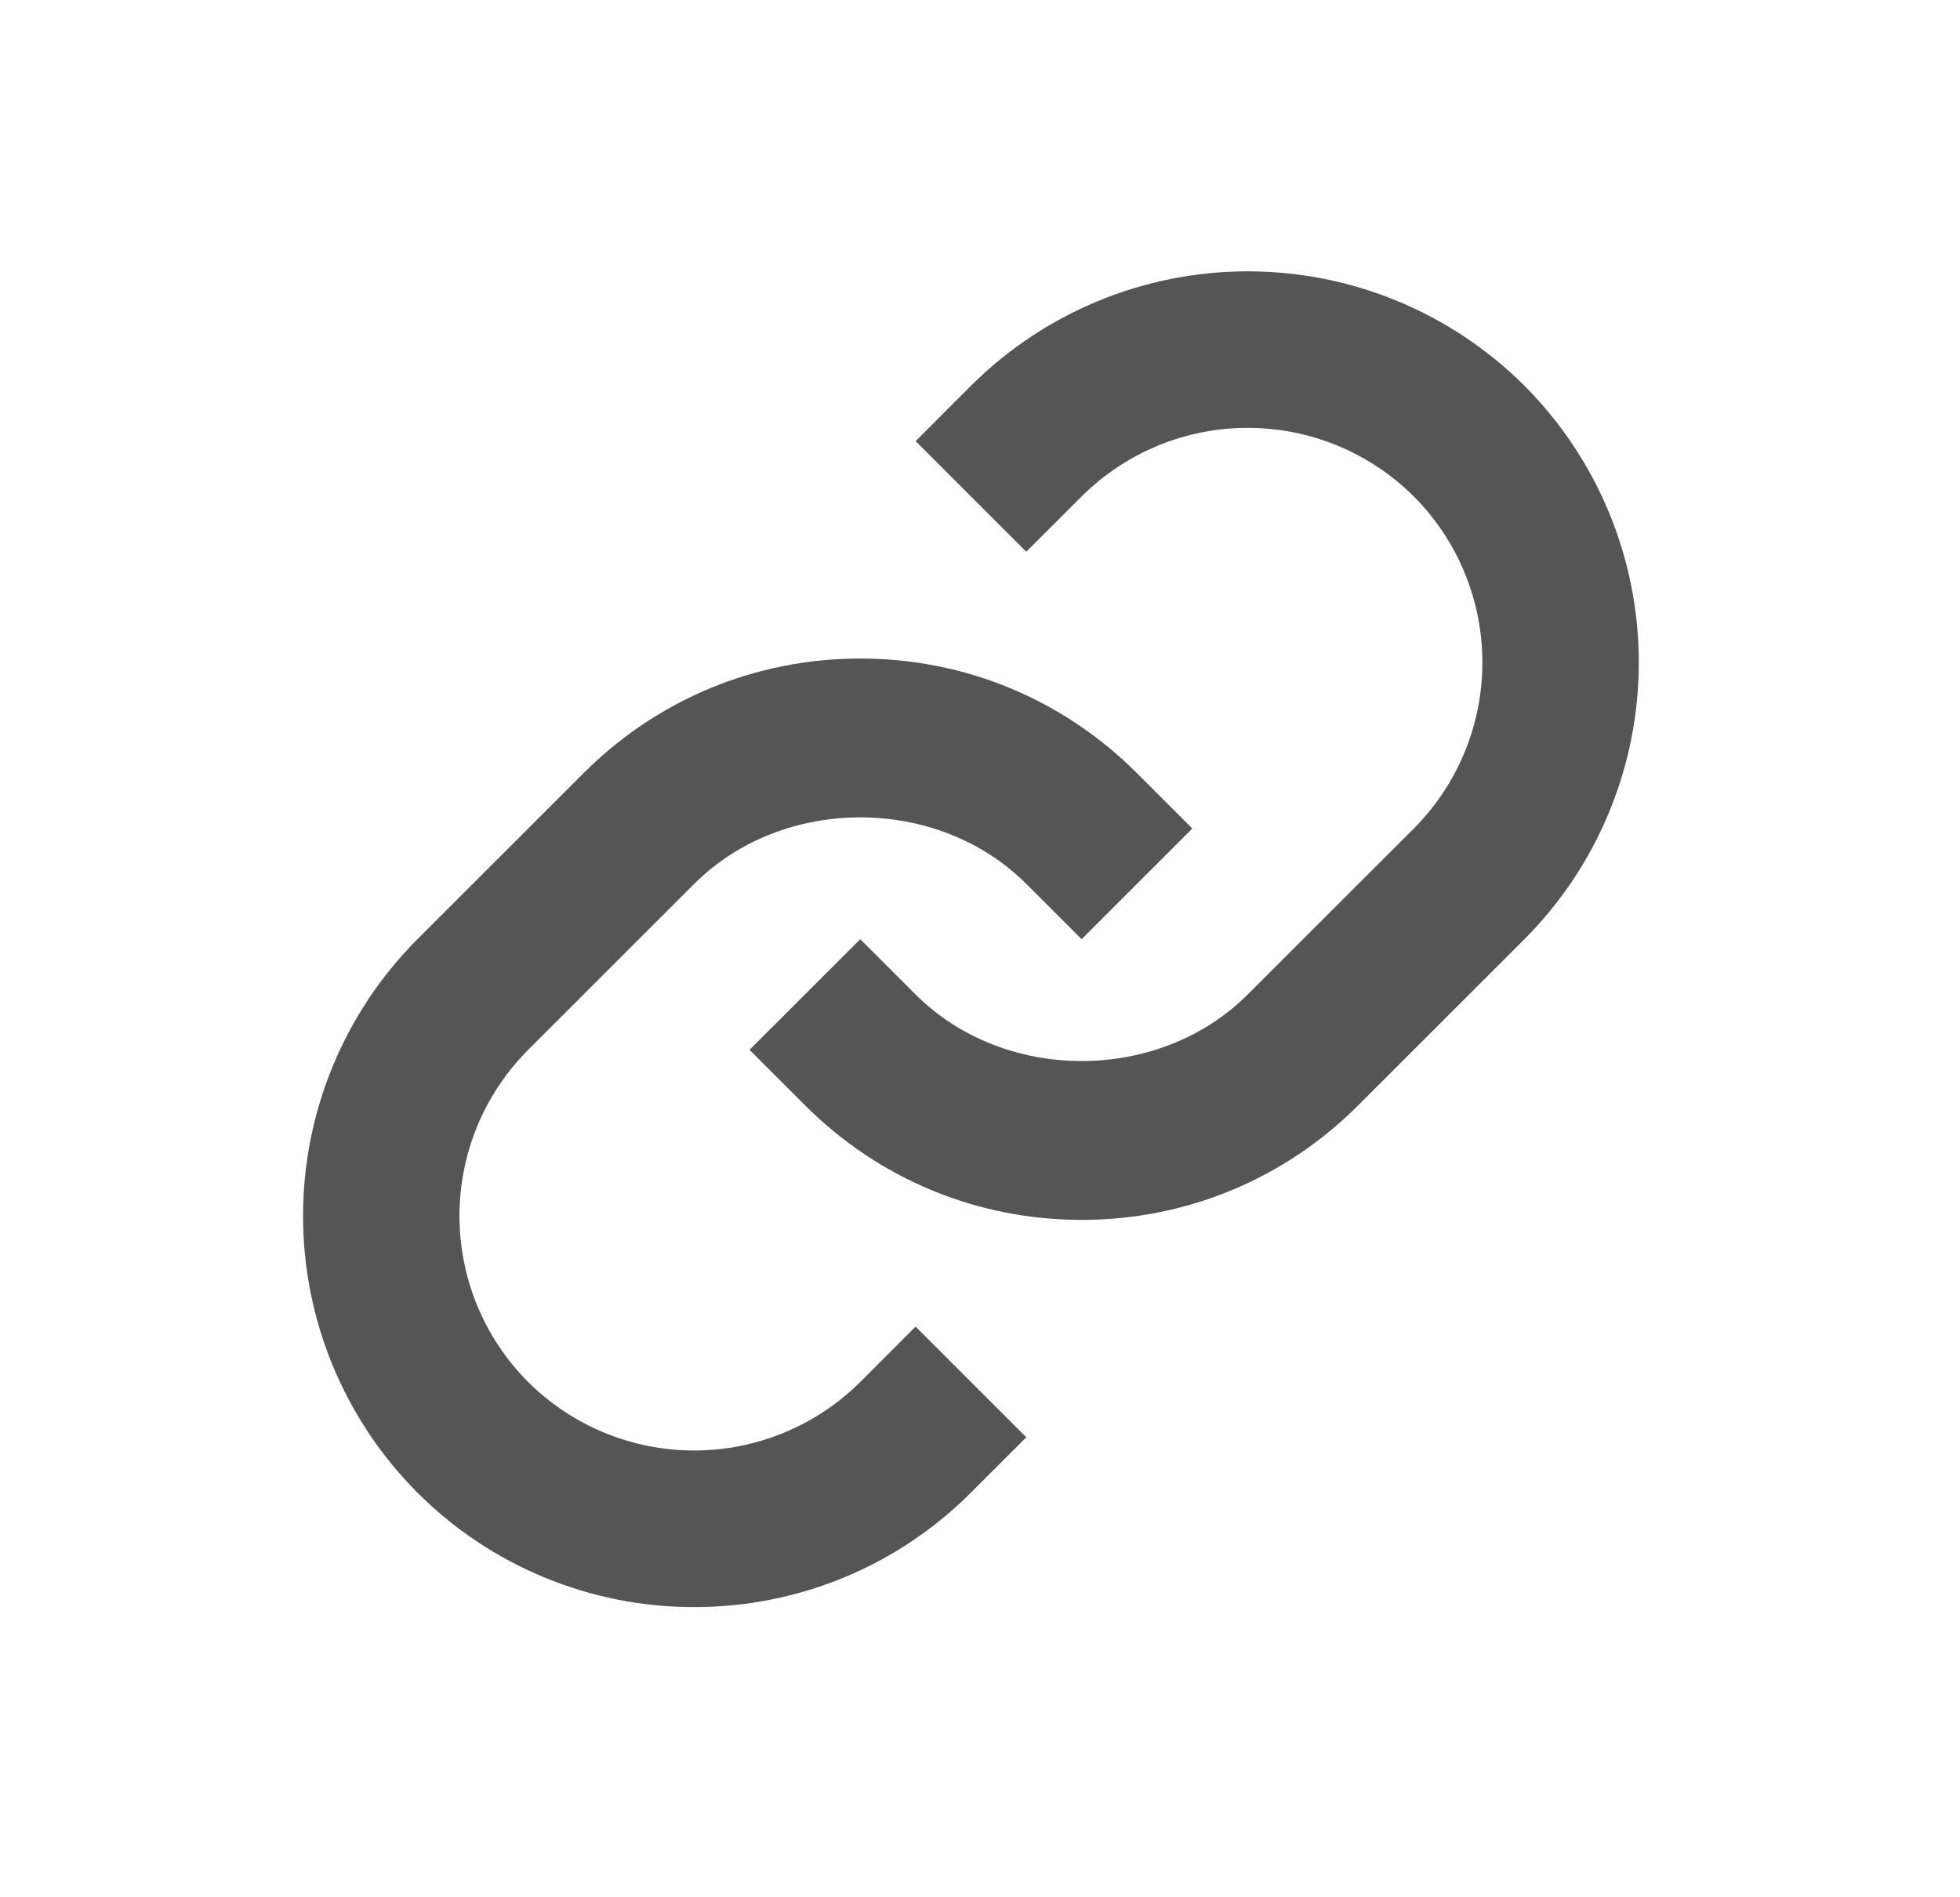
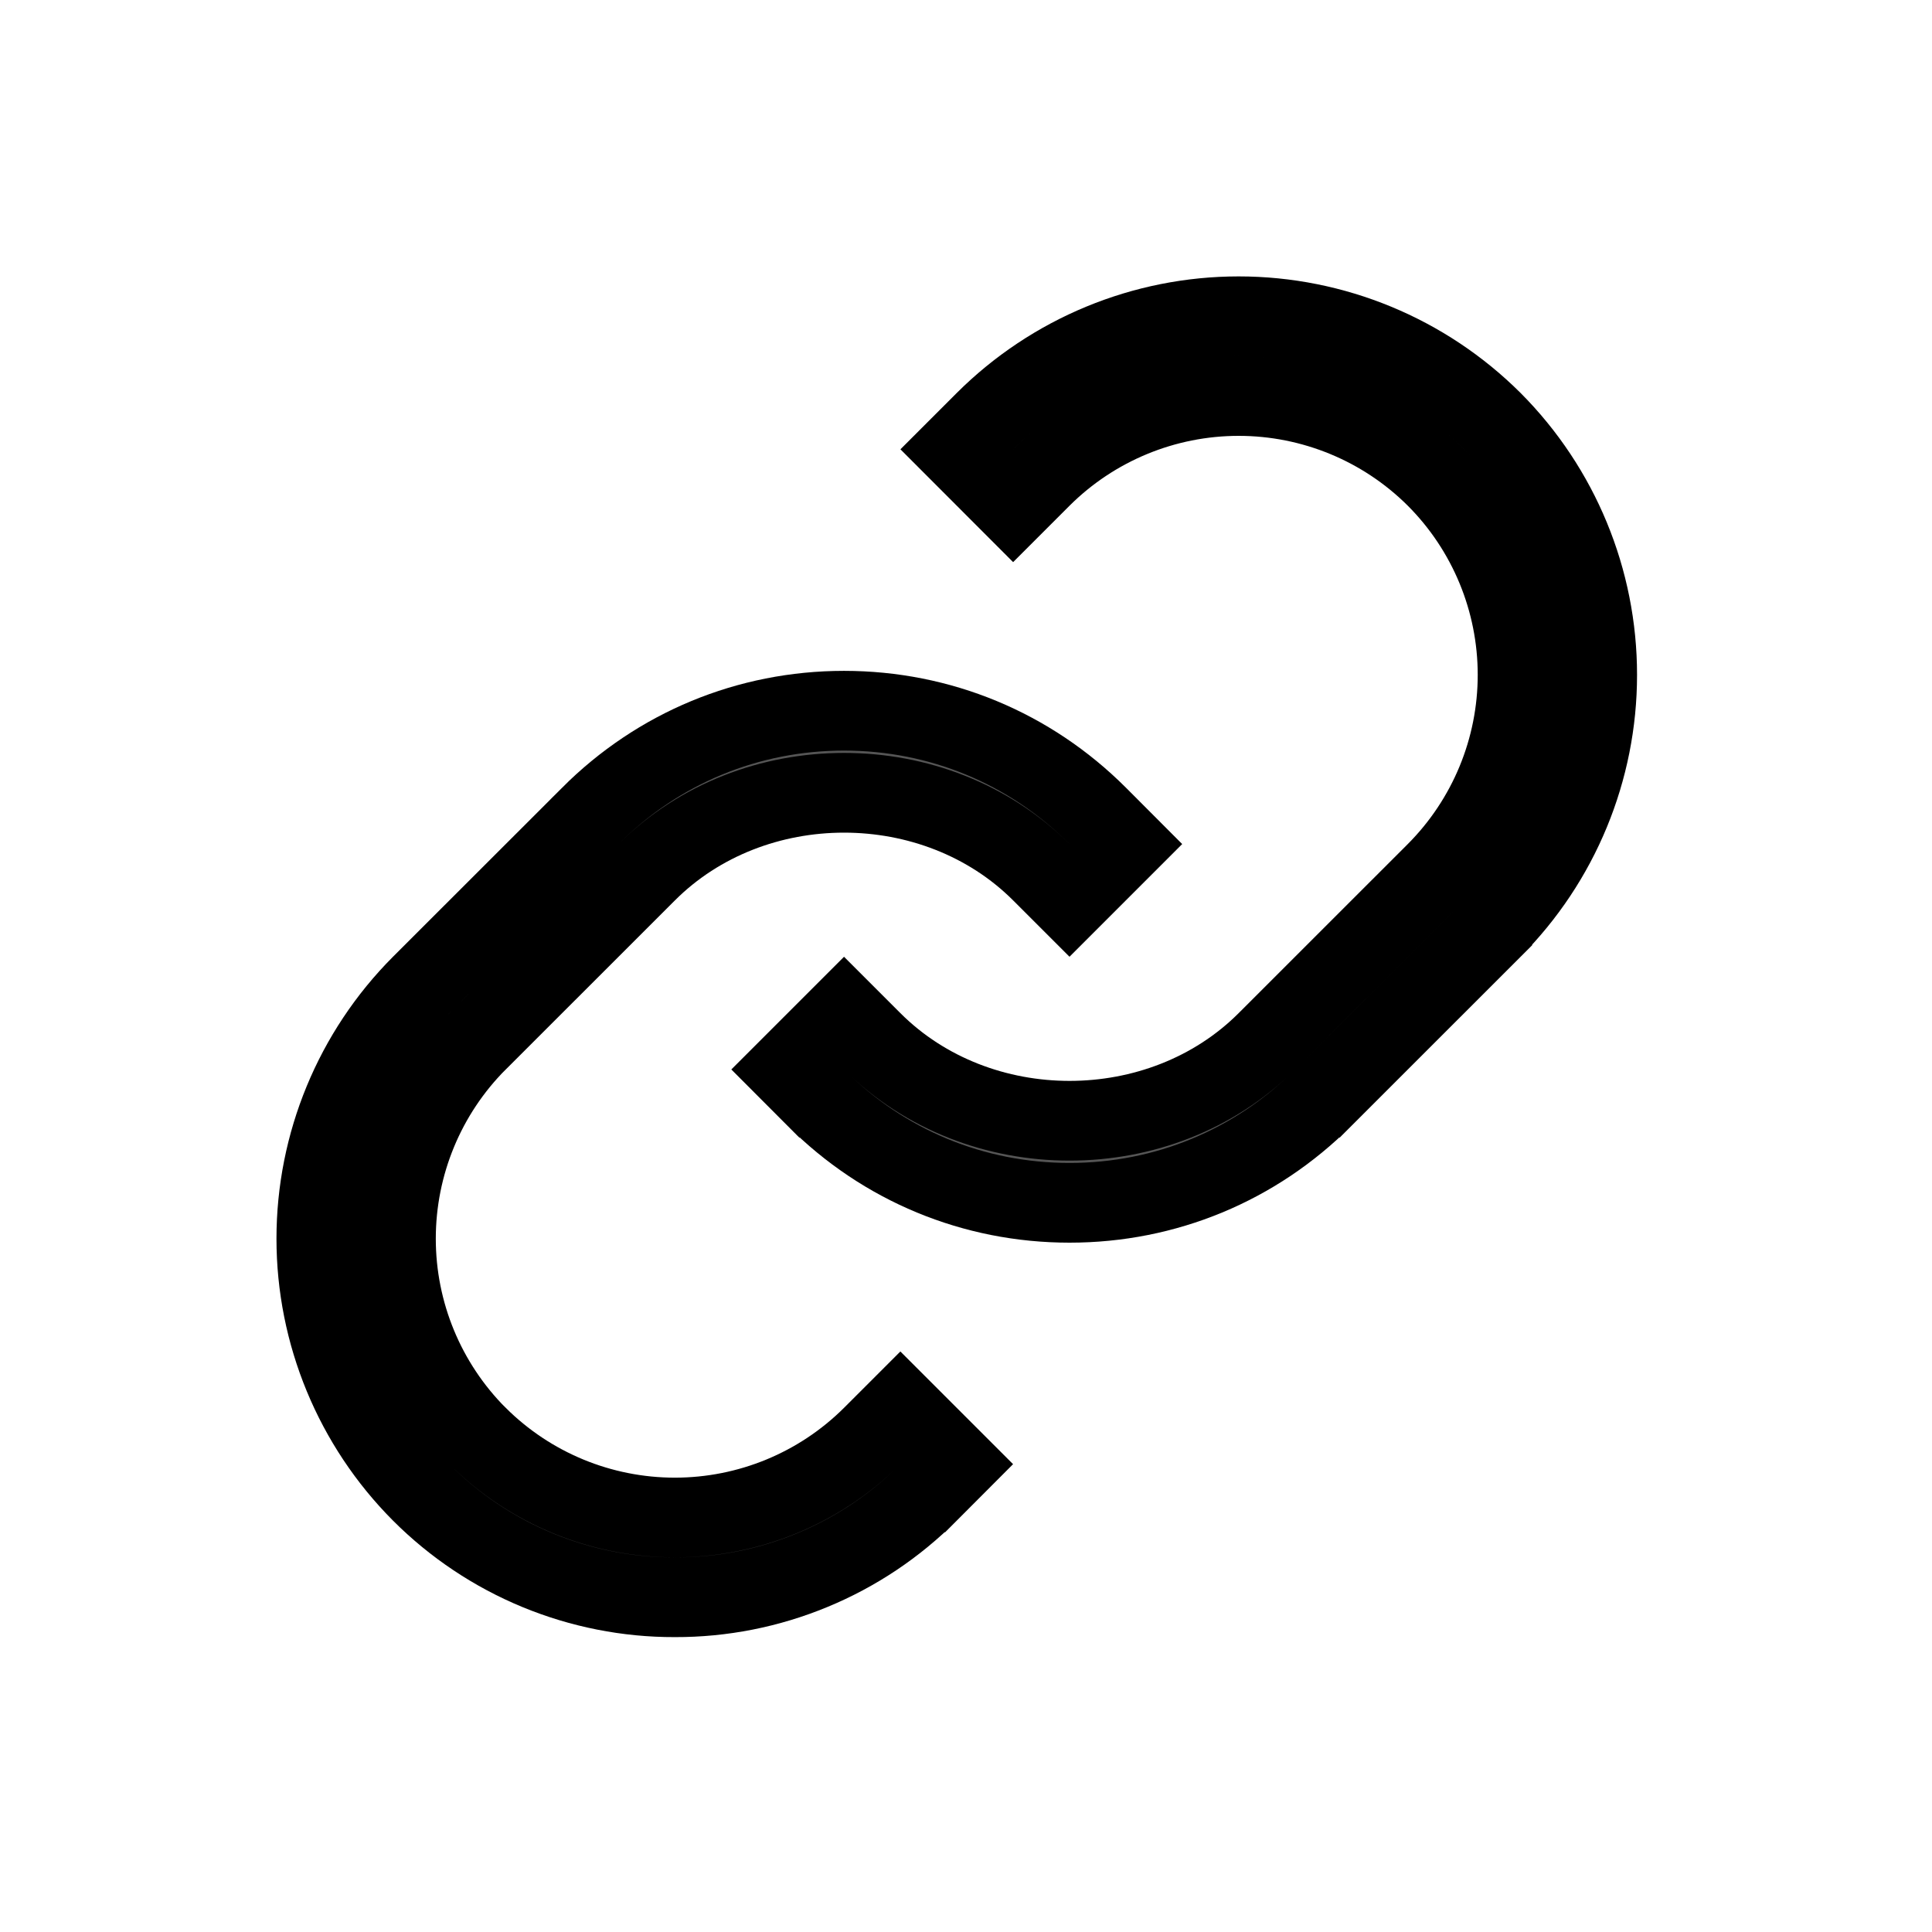
- <svg xmlns="http://www.w3.org/2000/svg" width="31" height="30" viewBox="0 0 31 30" fill="none">
-   <path d="M10.98 13.982C12.383 12.579 14.829 12.579 16.232 13.982L17.107 14.857L18.858 13.106L17.983 12.231C16.815 11.062 15.26 10.417 13.606 10.417C11.952 10.417 10.397 11.062 9.229 12.231L6.602 14.857C5.443 16.019 4.793 17.593 4.793 19.234C4.793 20.875 5.443 22.449 6.602 23.611C7.176 24.187 7.859 24.643 8.61 24.953C9.361 25.264 10.166 25.423 10.979 25.422C11.792 25.423 12.597 25.264 13.348 24.954C14.1 24.643 14.782 24.187 15.357 23.611L16.232 22.736L14.481 20.985L13.606 21.861C12.908 22.555 11.964 22.945 10.979 22.945C9.995 22.945 9.05 22.555 8.353 21.861C7.657 21.163 7.267 20.219 7.267 19.234C7.267 18.25 7.657 17.305 8.353 16.608L10.98 13.982Z" fill="#555555" />
-   <path d="M15.357 6.102L14.482 6.978L16.232 8.728L17.108 7.853C17.805 7.158 18.75 6.768 19.734 6.768C20.719 6.768 21.663 7.158 22.361 7.853C23.056 8.55 23.446 9.495 23.446 10.479C23.446 11.464 23.056 12.409 22.361 13.106L19.733 15.732C18.331 17.135 15.884 17.135 14.482 15.732L13.606 14.857L11.855 16.607L12.731 17.483C13.898 18.651 15.453 19.297 17.108 19.297C18.762 19.297 20.317 18.651 21.484 17.483L24.111 14.857C25.27 13.694 25.92 12.12 25.92 10.479C25.92 8.838 25.27 7.264 24.111 6.102C22.95 4.943 21.375 4.292 19.734 4.292C18.093 4.292 16.519 4.943 15.357 6.102Z" fill="#555555" />
+ <svg xmlns="http://www.w3.org/2000/svg" width="30" height="30" viewBox="0 0 30 30" fill="none">
+   <path d="M17.045 12.668L17.045 12.668L17.482 13.106L16.607 13.981L16.17 13.544C14.525 11.899 11.687 11.899 10.042 13.544C10.042 13.544 10.042 13.544 10.042 13.544L7.415 16.17L7.414 16.17C6.603 16.984 6.148 18.085 6.148 19.234C6.148 20.383 6.603 21.484 7.414 22.298L7.416 22.299C8.23 23.11 9.331 23.564 10.479 23.564C11.627 23.564 12.729 23.11 13.543 22.299L13.544 22.298L13.981 21.861L14.856 22.736L14.419 23.174L14.418 23.174C13.902 23.692 13.288 24.102 12.612 24.381C11.936 24.661 11.211 24.804 10.48 24.802L10.477 24.802C9.746 24.804 9.022 24.66 8.346 24.381C7.671 24.102 7.057 23.692 6.54 23.174C5.498 22.128 4.912 20.711 4.912 19.234C4.912 17.757 5.497 16.34 6.54 15.294C6.54 15.294 6.54 15.294 6.54 15.294L9.167 12.669L9.167 12.668C10.219 11.616 11.616 11.036 13.106 11.036C14.596 11.036 15.993 11.616 17.045 12.668Z" fill="#555555" stroke="black" stroke-width="1.238" />
+   <path d="M16.17 7.415L15.732 7.853L14.857 6.977L15.294 6.54C15.294 6.54 15.294 6.54 15.294 6.54C16.34 5.497 17.757 4.911 19.234 4.911C20.711 4.911 22.128 5.497 23.174 6.54C24.216 7.586 24.801 9.002 24.801 10.479C24.801 11.956 24.216 13.373 23.173 14.419C23.173 14.419 23.173 14.419 23.173 14.42L20.547 17.045L20.546 17.045C19.495 18.098 18.097 18.677 16.608 18.677C15.118 18.677 13.72 18.098 12.669 17.045L12.668 17.045L12.231 16.607L13.106 15.732L13.544 16.17C15.188 17.814 18.027 17.814 19.671 16.17C19.671 16.17 19.671 16.17 19.671 16.17L22.298 13.544L22.299 13.543C23.11 12.729 23.565 11.628 23.565 10.479C23.565 9.331 23.11 8.229 22.299 7.416L22.297 7.414C21.484 6.604 20.382 6.149 19.234 6.149C18.086 6.149 16.984 6.604 16.171 7.414L16.17 7.415Z" fill="#555555" stroke="black" stroke-width="1.238" />
</svg>
